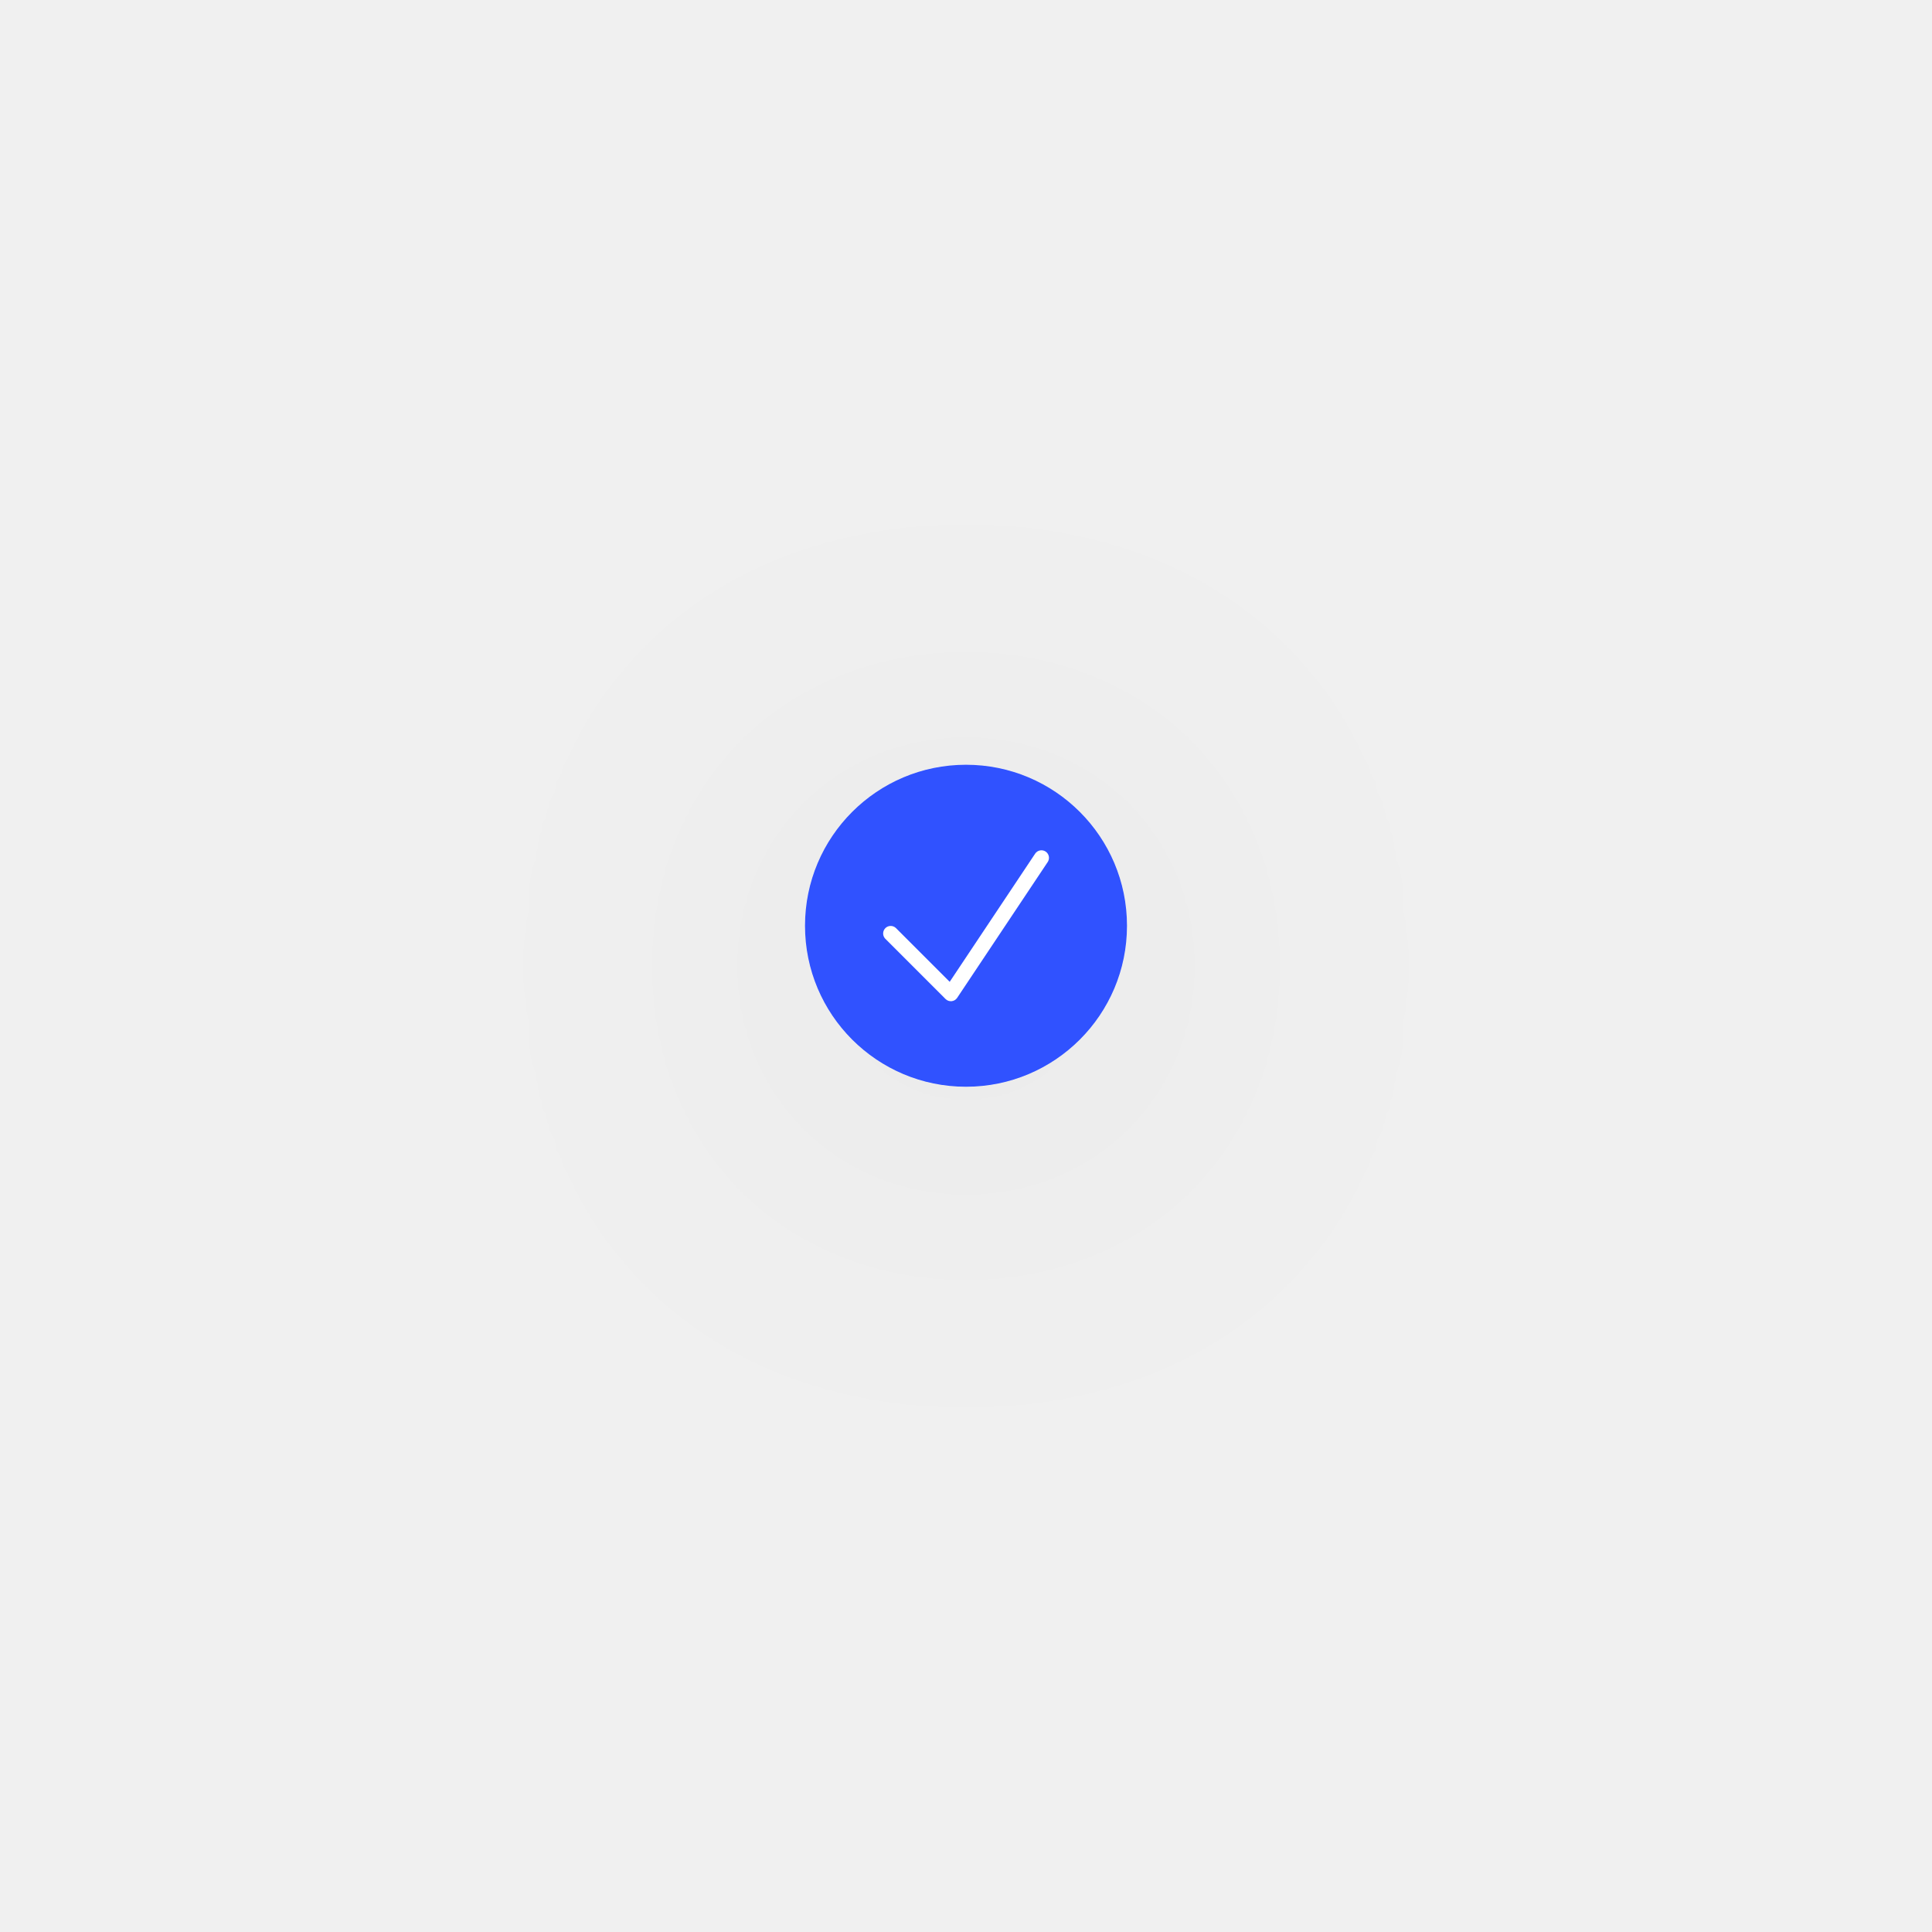
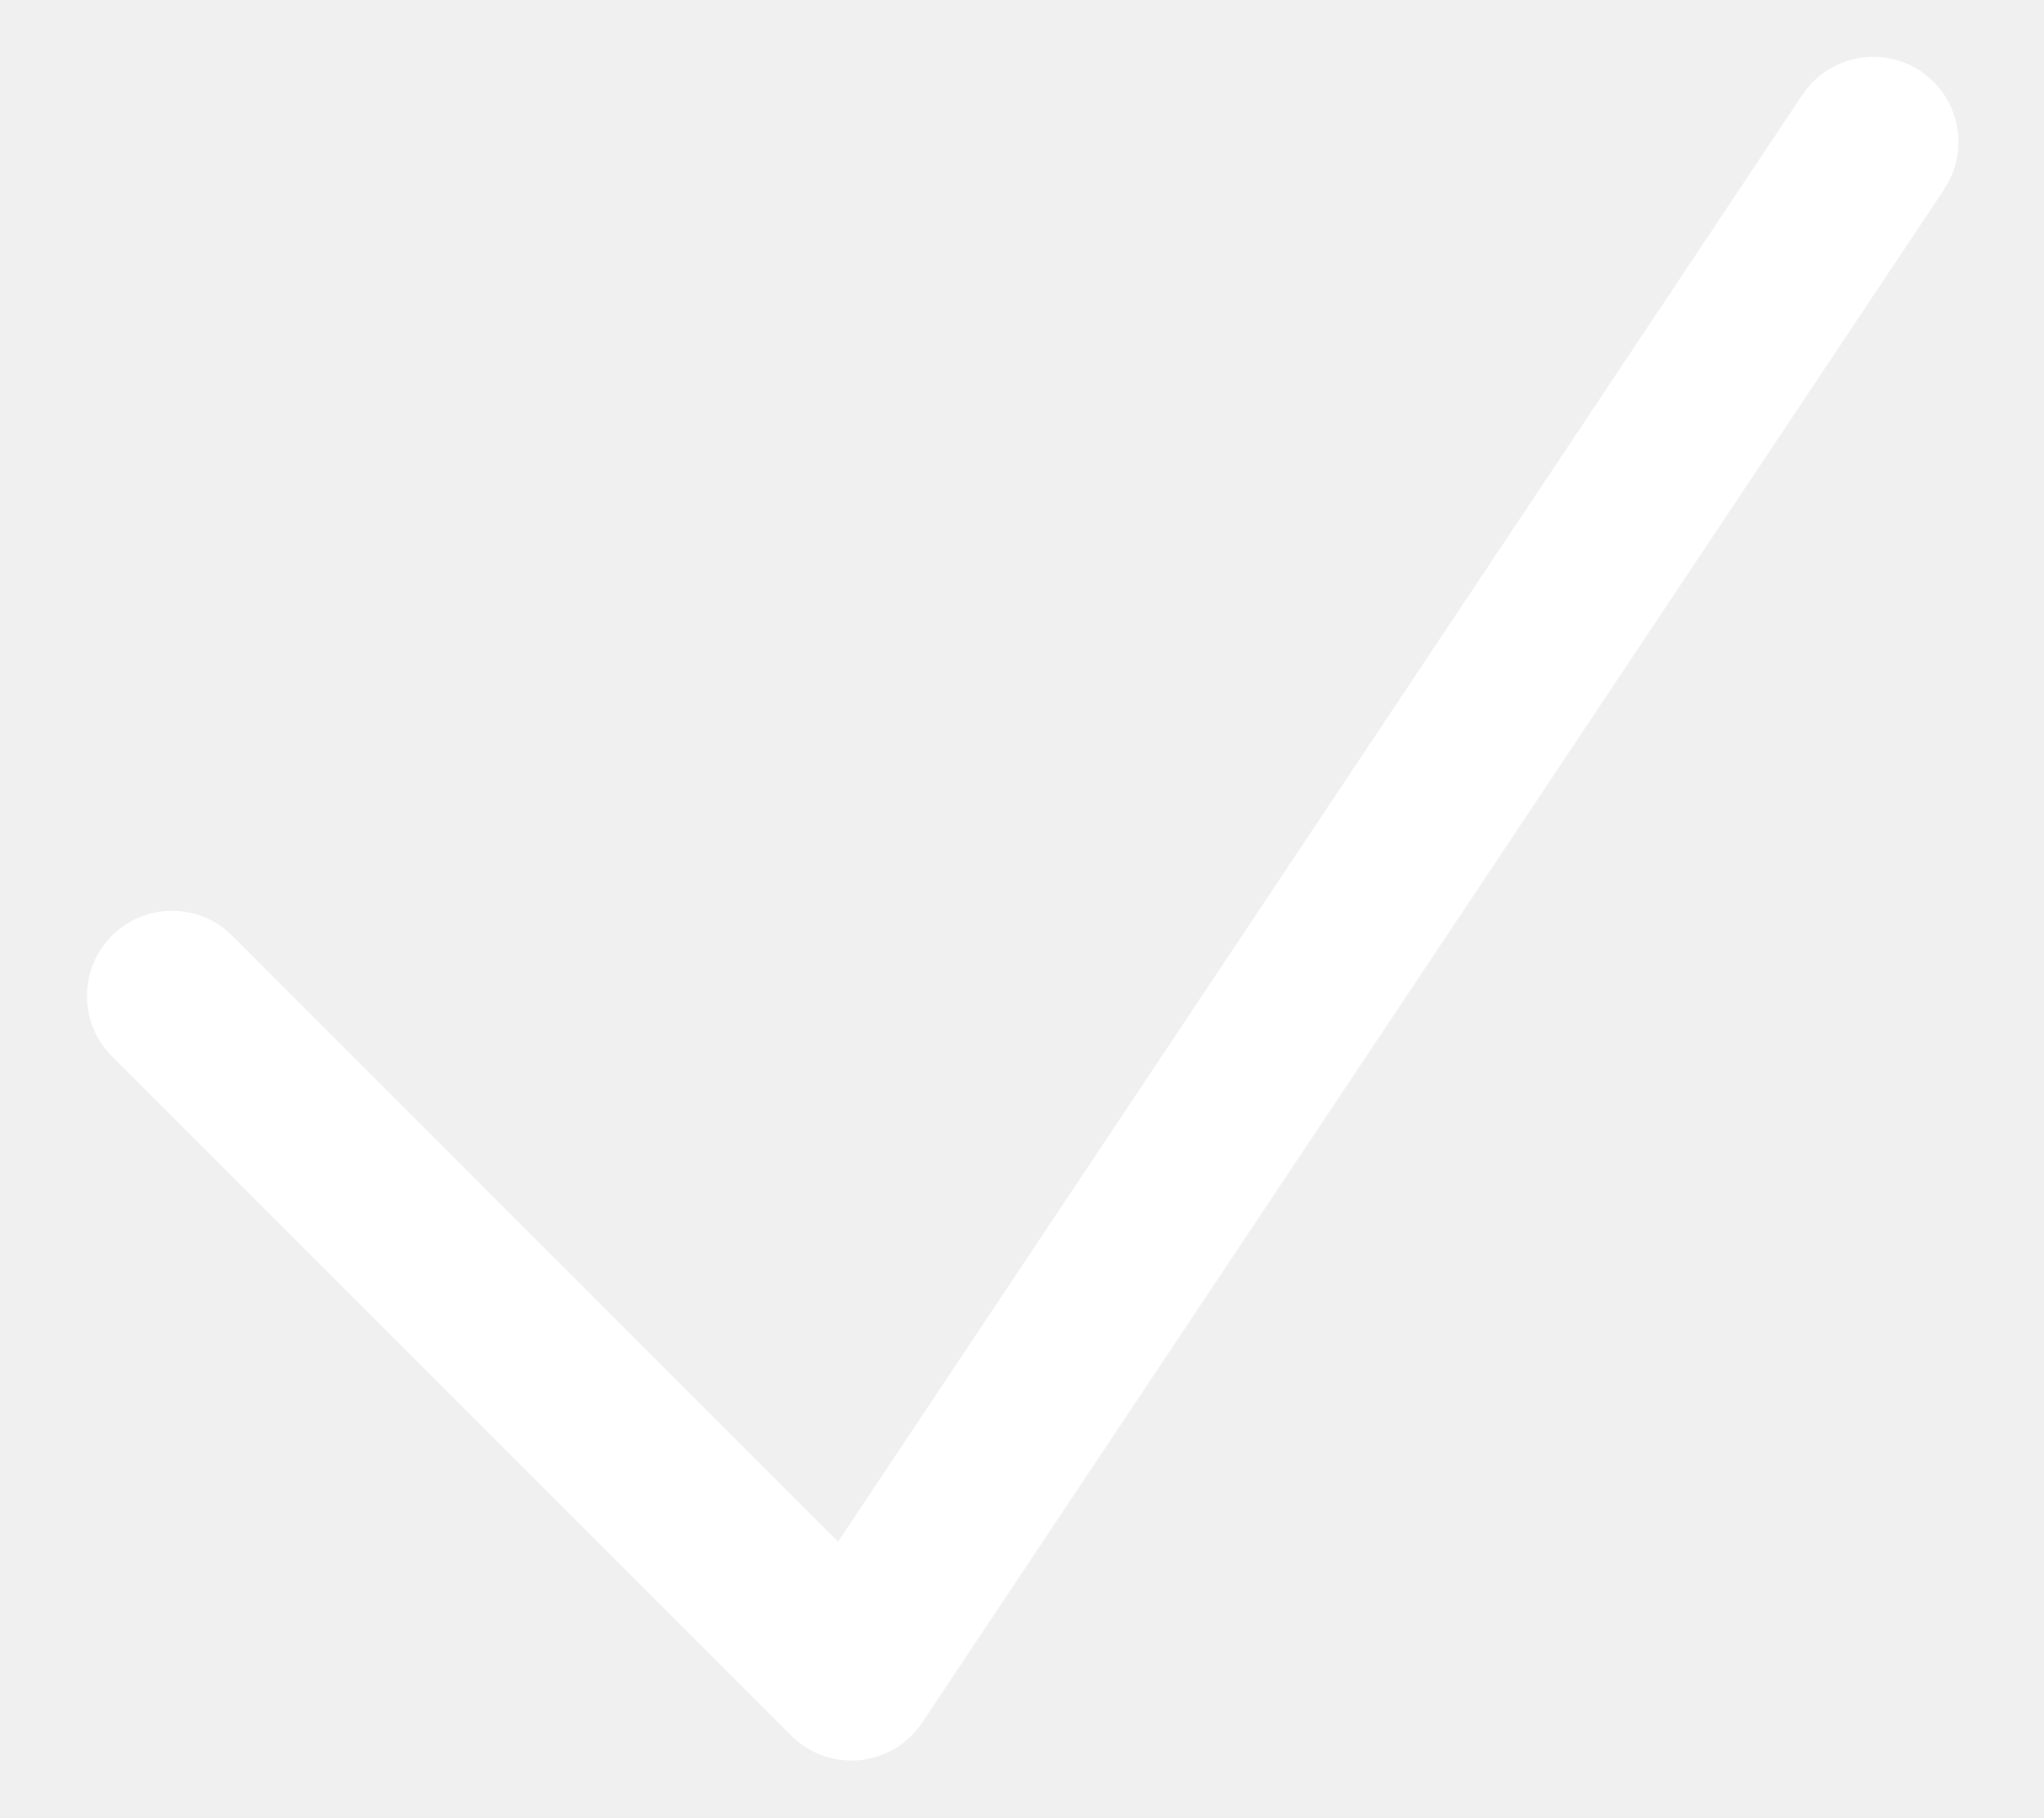
- <svg xmlns="http://www.w3.org/2000/svg" width="192" height="192" viewBox="0 0 192 192" fill="none">
-   <g filter="url(#filter0_d_66_9148)">
-     <circle cx="96" cy="92" r="16" fill="#3052FF" />
-   </g>
-   <path fill-rule="evenodd" clip-rule="evenodd" d="M103.913 84.626C104.078 84.736 104.193 84.908 104.232 85.103C104.271 85.298 104.231 85.5 104.121 85.666L95.121 99.166C95.059 99.258 94.978 99.336 94.883 99.393C94.788 99.45 94.681 99.485 94.571 99.496C94.46 99.507 94.349 99.493 94.245 99.456C94.14 99.418 94.045 99.358 93.967 99.28L87.967 93.28C87.834 93.138 87.762 92.95 87.766 92.755C87.769 92.561 87.848 92.376 87.985 92.238C88.123 92.101 88.308 92.022 88.502 92.019C88.697 92.015 88.885 92.088 89.027 92.22L94.38 97.573L102.873 84.834C102.983 84.668 103.155 84.554 103.35 84.515C103.545 84.476 103.747 84.516 103.913 84.626Z" fill="white" />
-   <defs>
-     <filter id="filter0_d_66_9148" x="0" y="0" width="192" height="192" filterUnits="userSpaceOnUse" color-interpolation-filters="sRGB">
-       <feFlood flood-opacity="0" result="BackgroundImageFix" />
-       <feColorMatrix in="SourceAlpha" type="matrix" values="0 0 0 0 0 0 0 0 0 0 0 0 0 0 0 0 0 0 127 0" result="hardAlpha" />
-       <feOffset dy="4" />
-       <feGaussianBlur stdDeviation="40" />
-       <feComposite in2="hardAlpha" operator="out" />
-       <feColorMatrix type="matrix" values="0 0 0 0 0 0 0 0 0 0 0 0 0 0 0 0 0 0 0.06 0" />
-       <feBlend mode="normal" in2="BackgroundImageFix" result="effect1_dropShadow_66_9148" />
-       <feBlend mode="normal" in="SourceGraphic" in2="effect1_dropShadow_66_9148" result="shape" />
-     </filter>
-   </defs>
+ <svg xmlns="http://www.w3.org/2000/svg" width="18" height="16" viewBox="0 0 18 16" fill="none">
+   <path fill-rule="evenodd" clip-rule="evenodd" d="M16.913 0.626C17.078 0.736 17.193 0.908 17.232 1.103C17.271 1.298 17.231 1.5 17.121 1.666L8.121 15.166C8.059 15.258 7.978 15.336 7.883 15.393C7.788 15.45 7.681 15.485 7.571 15.496C7.461 15.507 7.349 15.493 7.245 15.456C7.14 15.418 7.045 15.358 6.967 15.28L0.967 9.28C0.834 9.138 0.762 8.95 0.766 8.755C0.769 8.561 0.848 8.376 0.985 8.238C1.123 8.101 1.308 8.022 1.502 8.019C1.697 8.015 1.885 8.087 2.027 8.22L7.38 13.573L15.873 0.834C15.983 0.668 16.155 0.554 16.35 0.515C16.545 0.476 16.747 0.516 16.913 0.626Z" fill="white" />
</svg>
